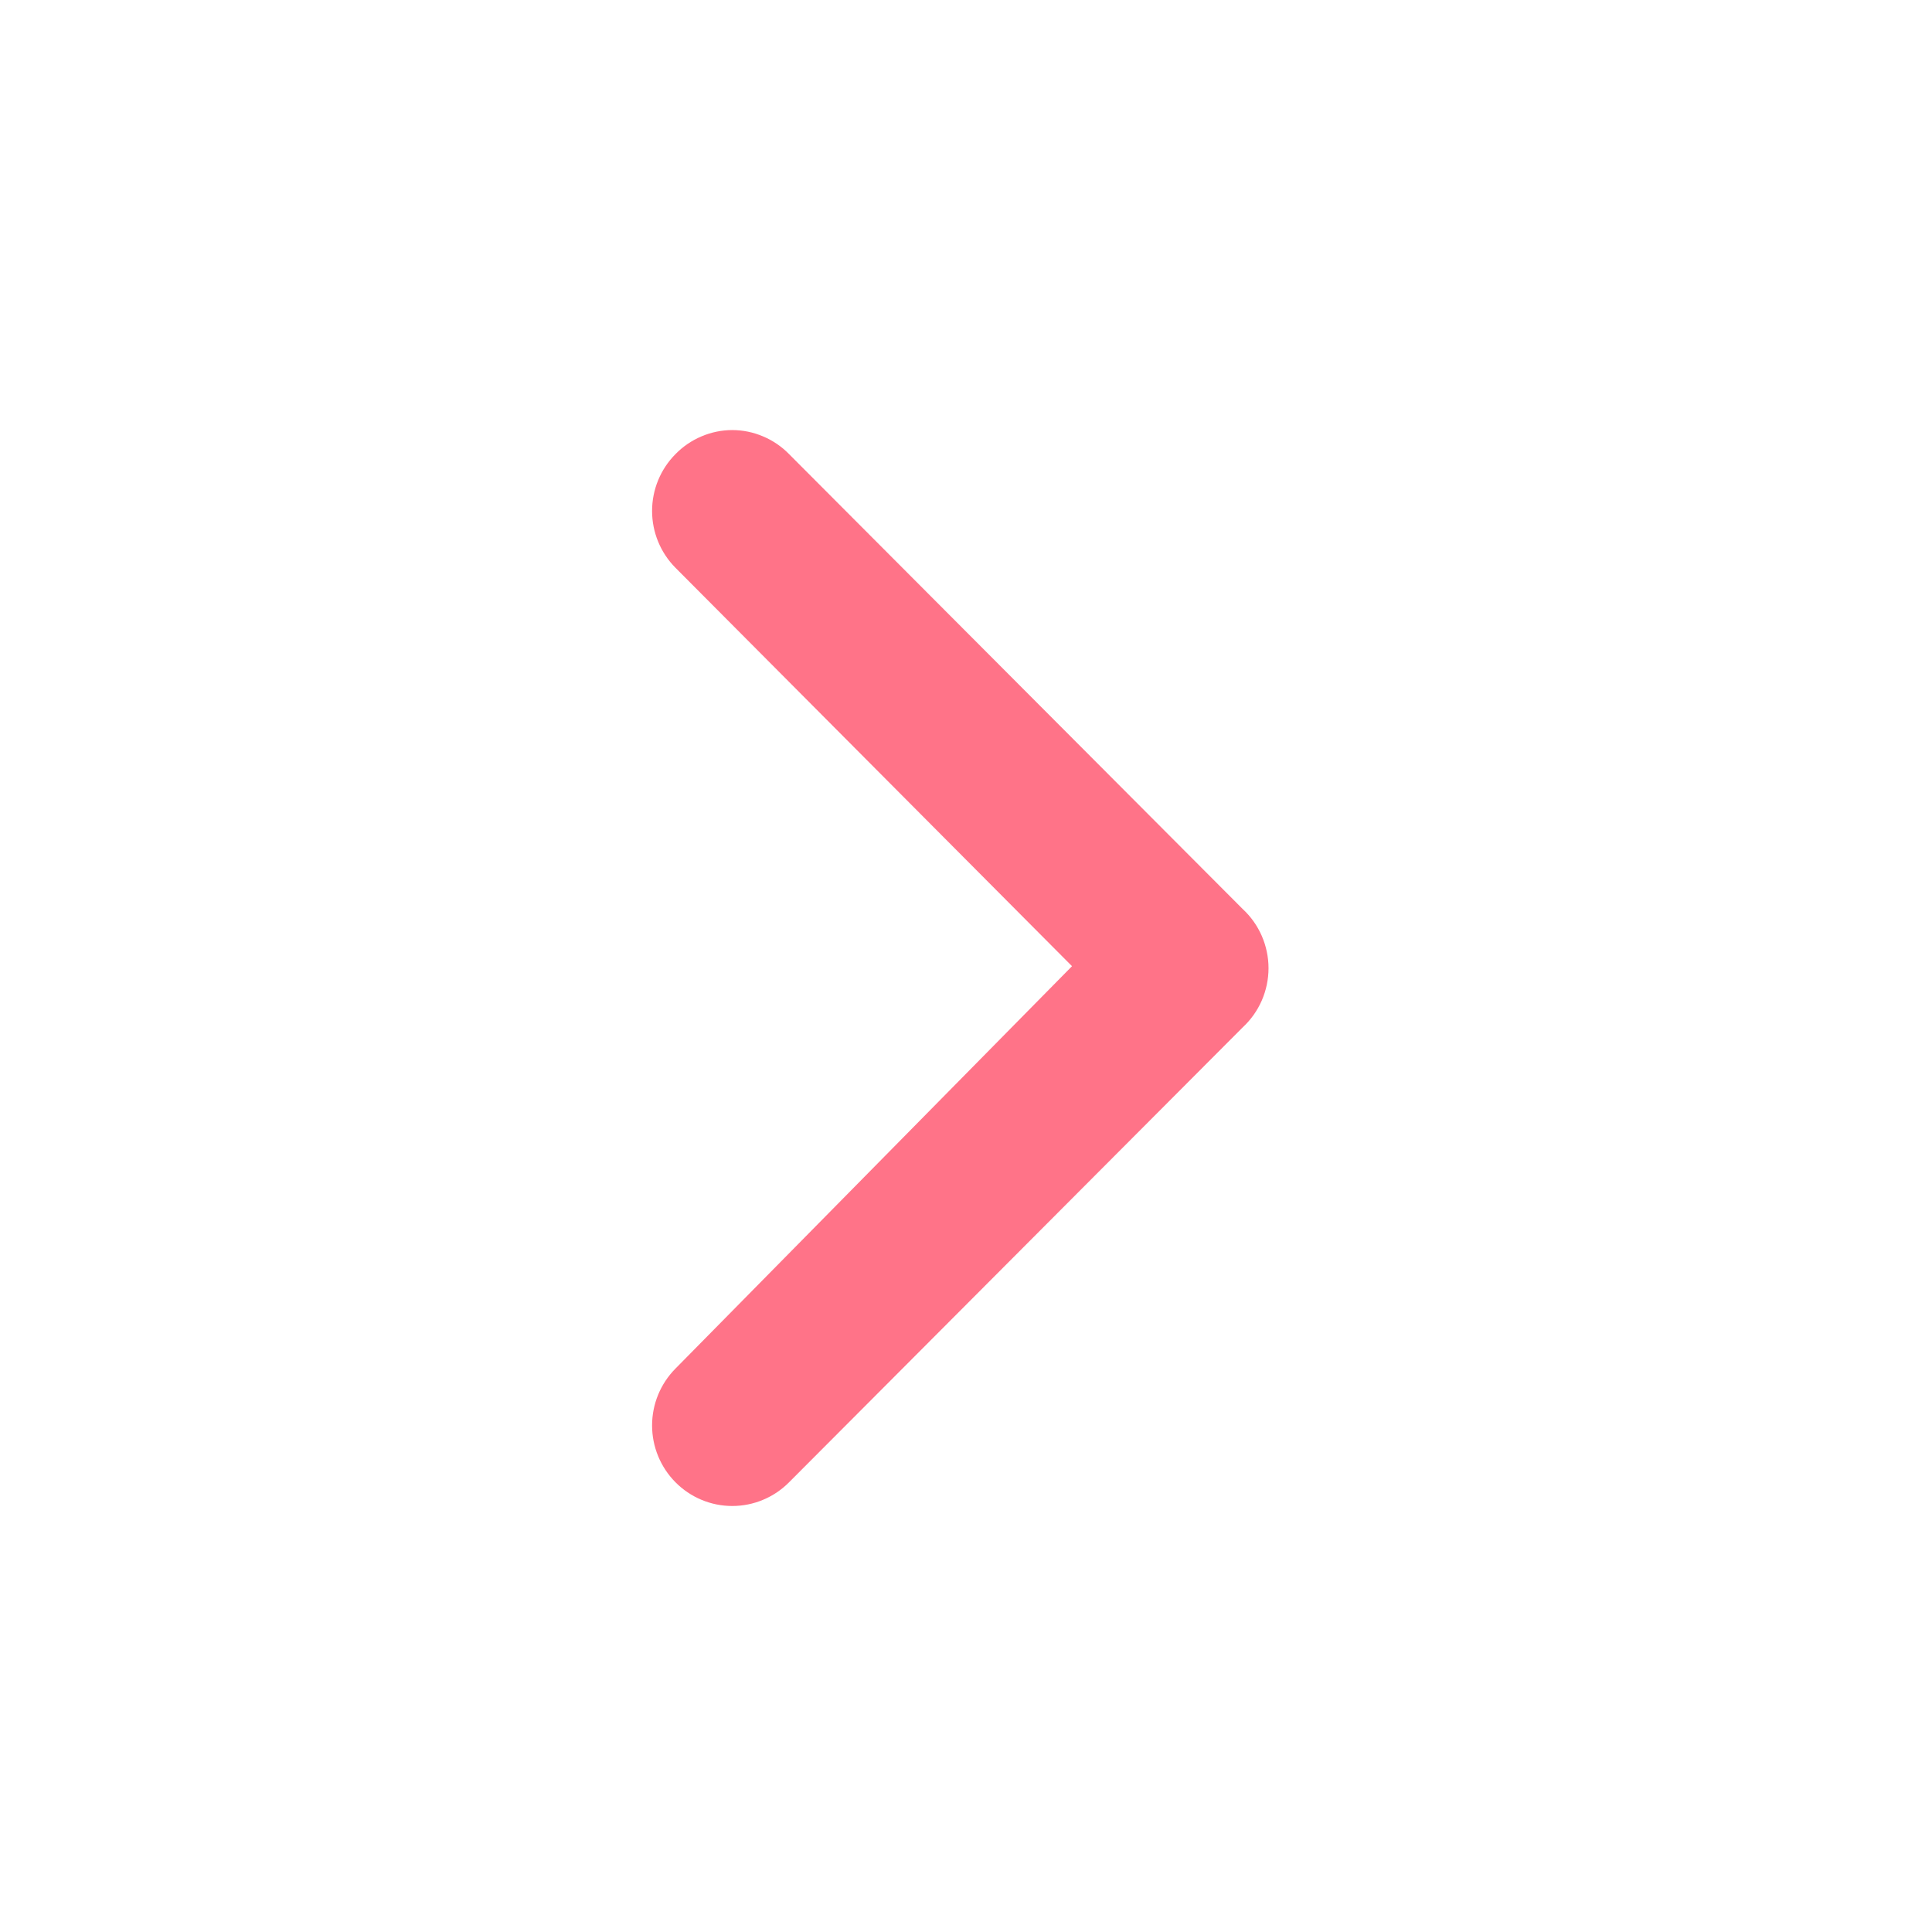
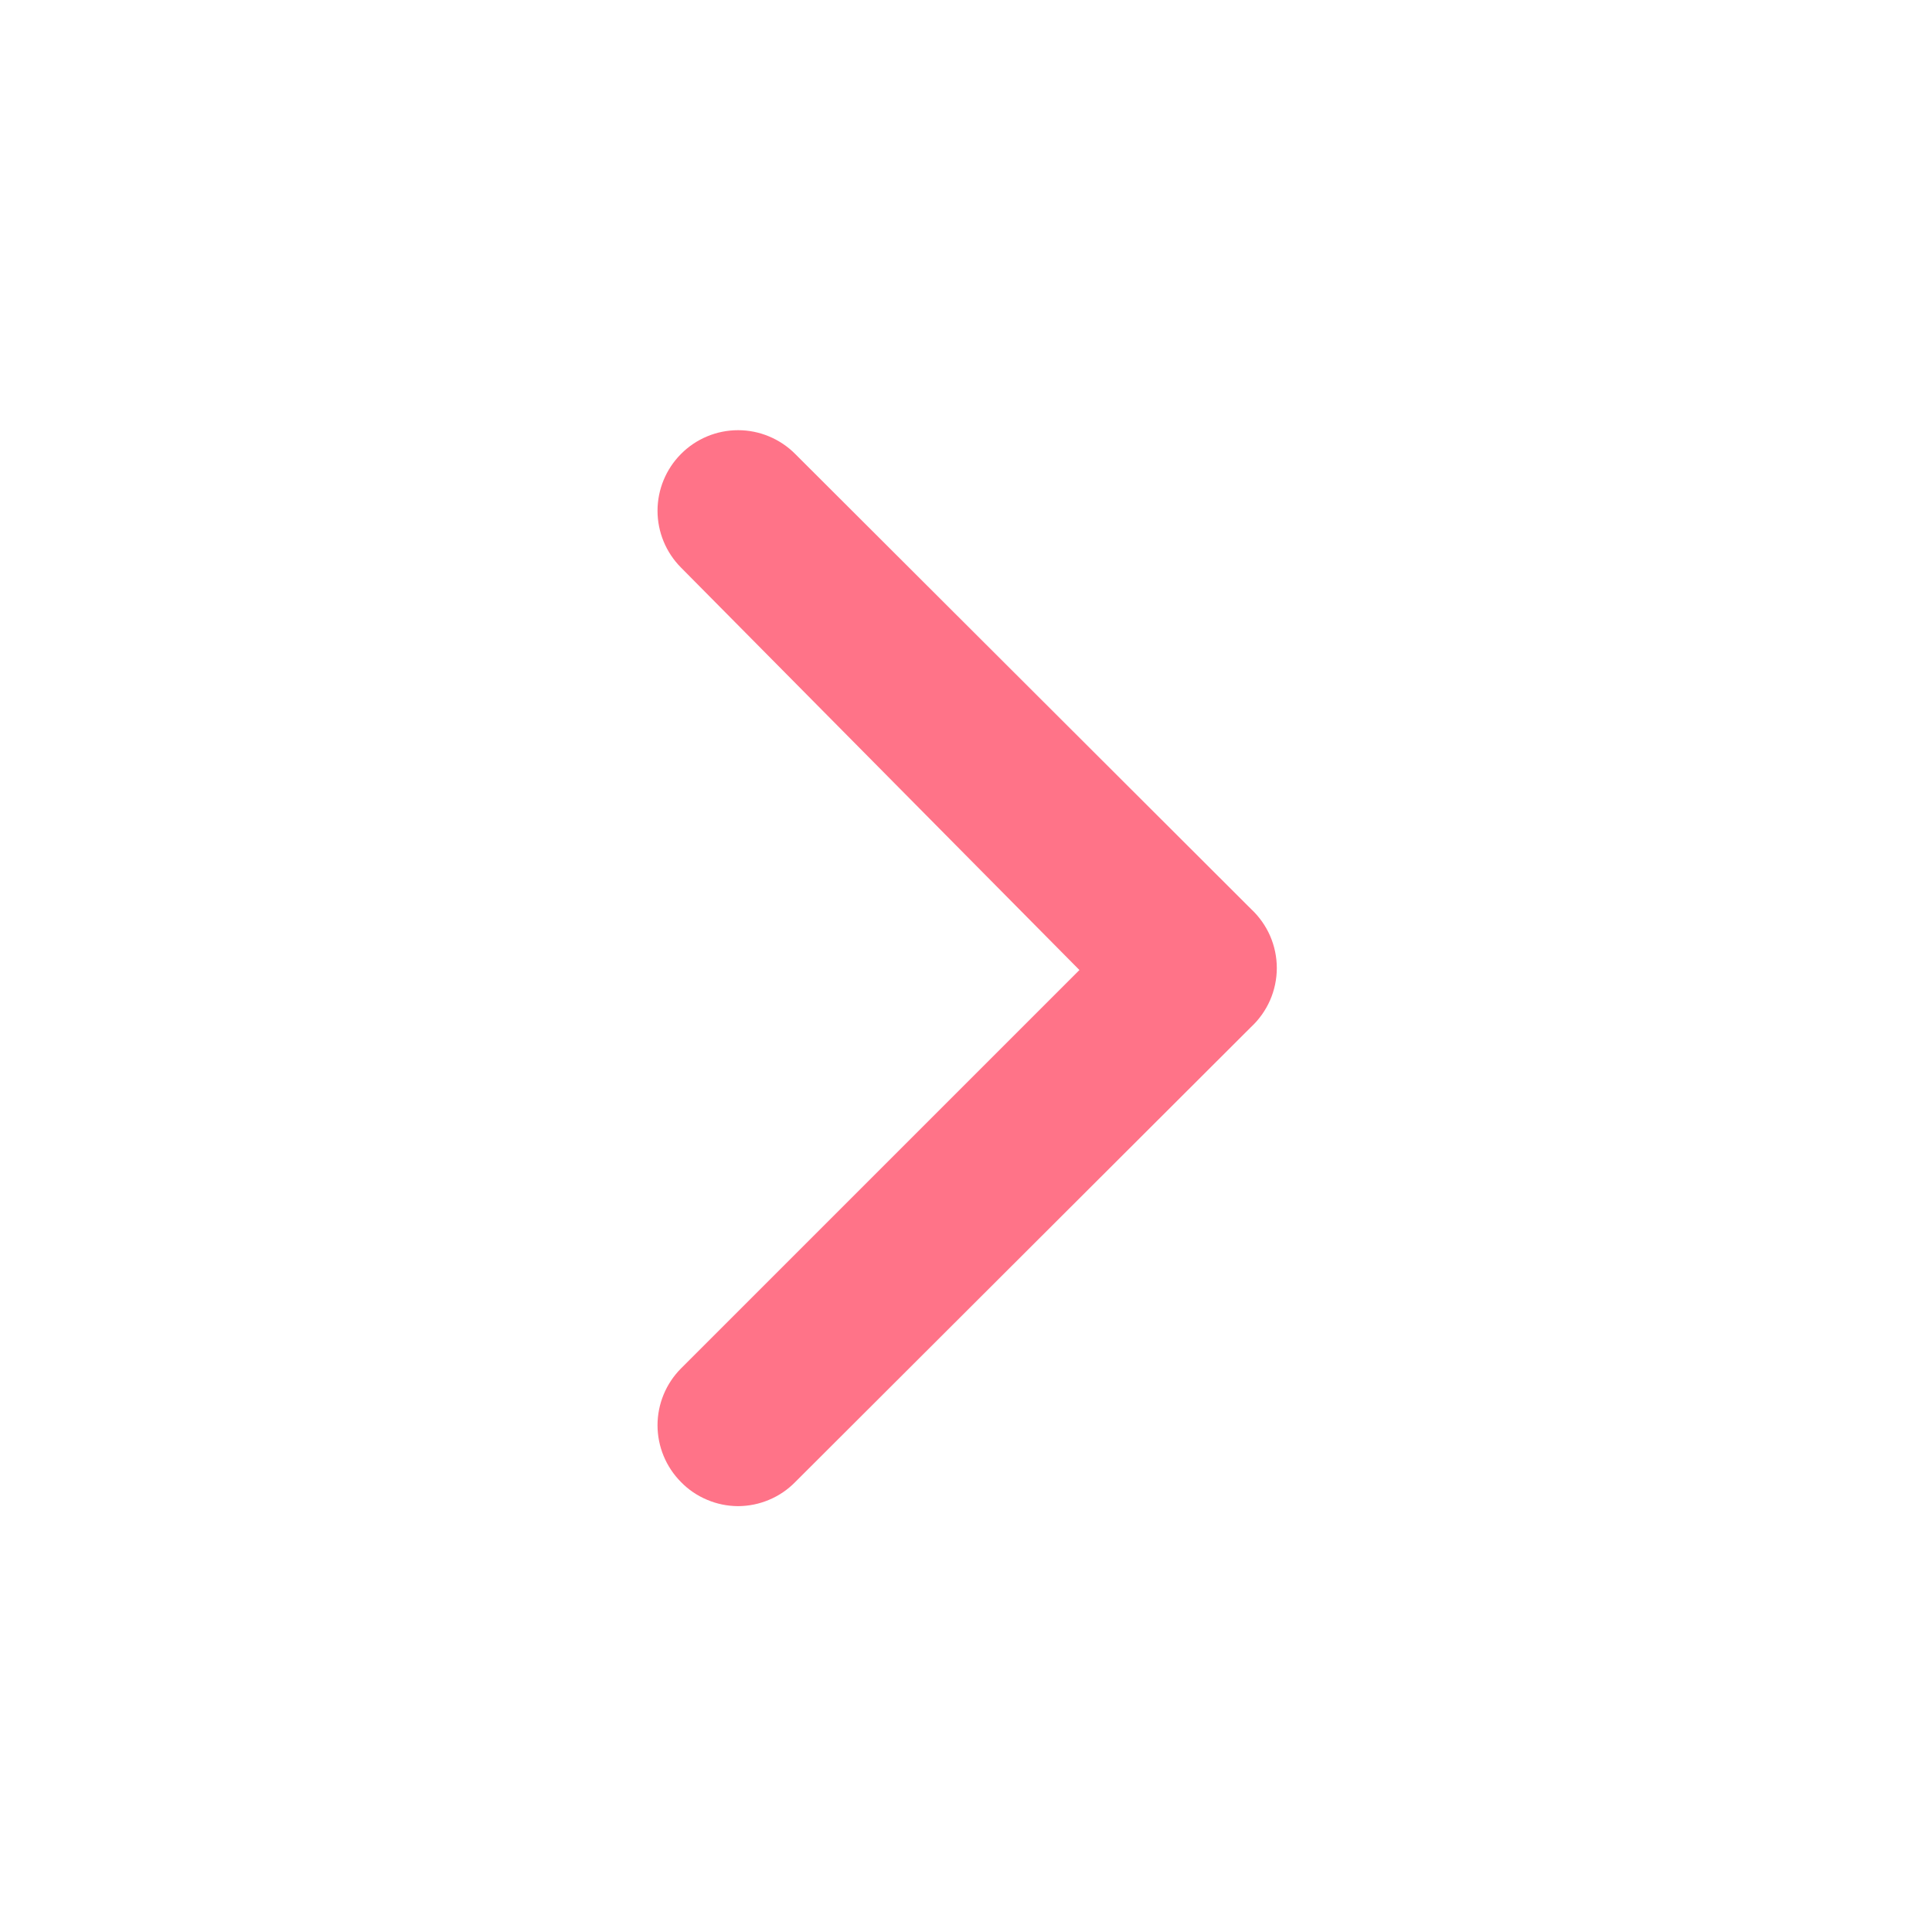
- <svg xmlns="http://www.w3.org/2000/svg" width="62" height="62" viewBox="0 0 62 62" fill="none">
-   <path d="M39.88 32.969L25.325 47.565C25.086 47.807 24.802 47.999 24.488 48.13C24.175 48.262 23.839 48.329 23.499 48.329C23.16 48.329 22.824 48.262 22.51 48.13C22.197 47.999 21.913 47.807 21.674 47.565C21.195 47.081 20.926 46.426 20.926 45.744C20.926 45.061 21.195 44.407 21.674 43.922L34.402 31.006L21.674 18.218C21.195 17.734 20.926 17.079 20.926 16.397C20.926 15.715 21.195 15.06 21.674 14.576C21.912 14.332 22.196 14.137 22.509 14.005C22.823 13.871 23.159 13.802 23.499 13.801C23.84 13.802 24.176 13.871 24.489 14.005C24.803 14.137 25.087 14.332 25.325 14.576L39.88 29.172C40.141 29.413 40.349 29.707 40.492 30.034C40.634 30.361 40.708 30.714 40.708 31.07C40.708 31.427 40.634 31.78 40.492 32.107C40.349 32.434 40.141 32.727 39.88 32.969Z" fill="#FF7388" />
+ <svg xmlns="http://www.w3.org/2000/svg" width="24" height="24" viewBox="0 0 24 24" fill="none">
+   <path d="M15.539 11.29L9.879 5.64C9.786 5.546 9.675 5.472 9.553 5.421C9.431 5.37 9.301 5.344 9.169 5.344C9.037 5.344 8.906 5.37 8.784 5.421C8.662 5.472 8.552 5.546 8.459 5.64C8.273 5.827 8.168 6.081 8.168 6.345C8.168 6.609 8.273 6.863 8.459 7.05L13.409 12.05L8.459 17C8.273 17.187 8.168 17.441 8.168 17.705C8.168 17.969 8.273 18.223 8.459 18.41C8.551 18.505 8.662 18.58 8.784 18.631C8.906 18.683 9.036 18.709 9.169 18.71C9.301 18.709 9.432 18.683 9.554 18.631C9.676 18.58 9.786 18.505 9.879 18.41L15.539 12.76C15.64 12.666 15.721 12.553 15.777 12.426C15.832 12.3 15.861 12.163 15.861 12.025C15.861 11.887 15.832 11.75 15.777 11.624C15.721 11.497 15.64 11.384 15.539 11.29Z" fill="#FF7388" />
</svg>
